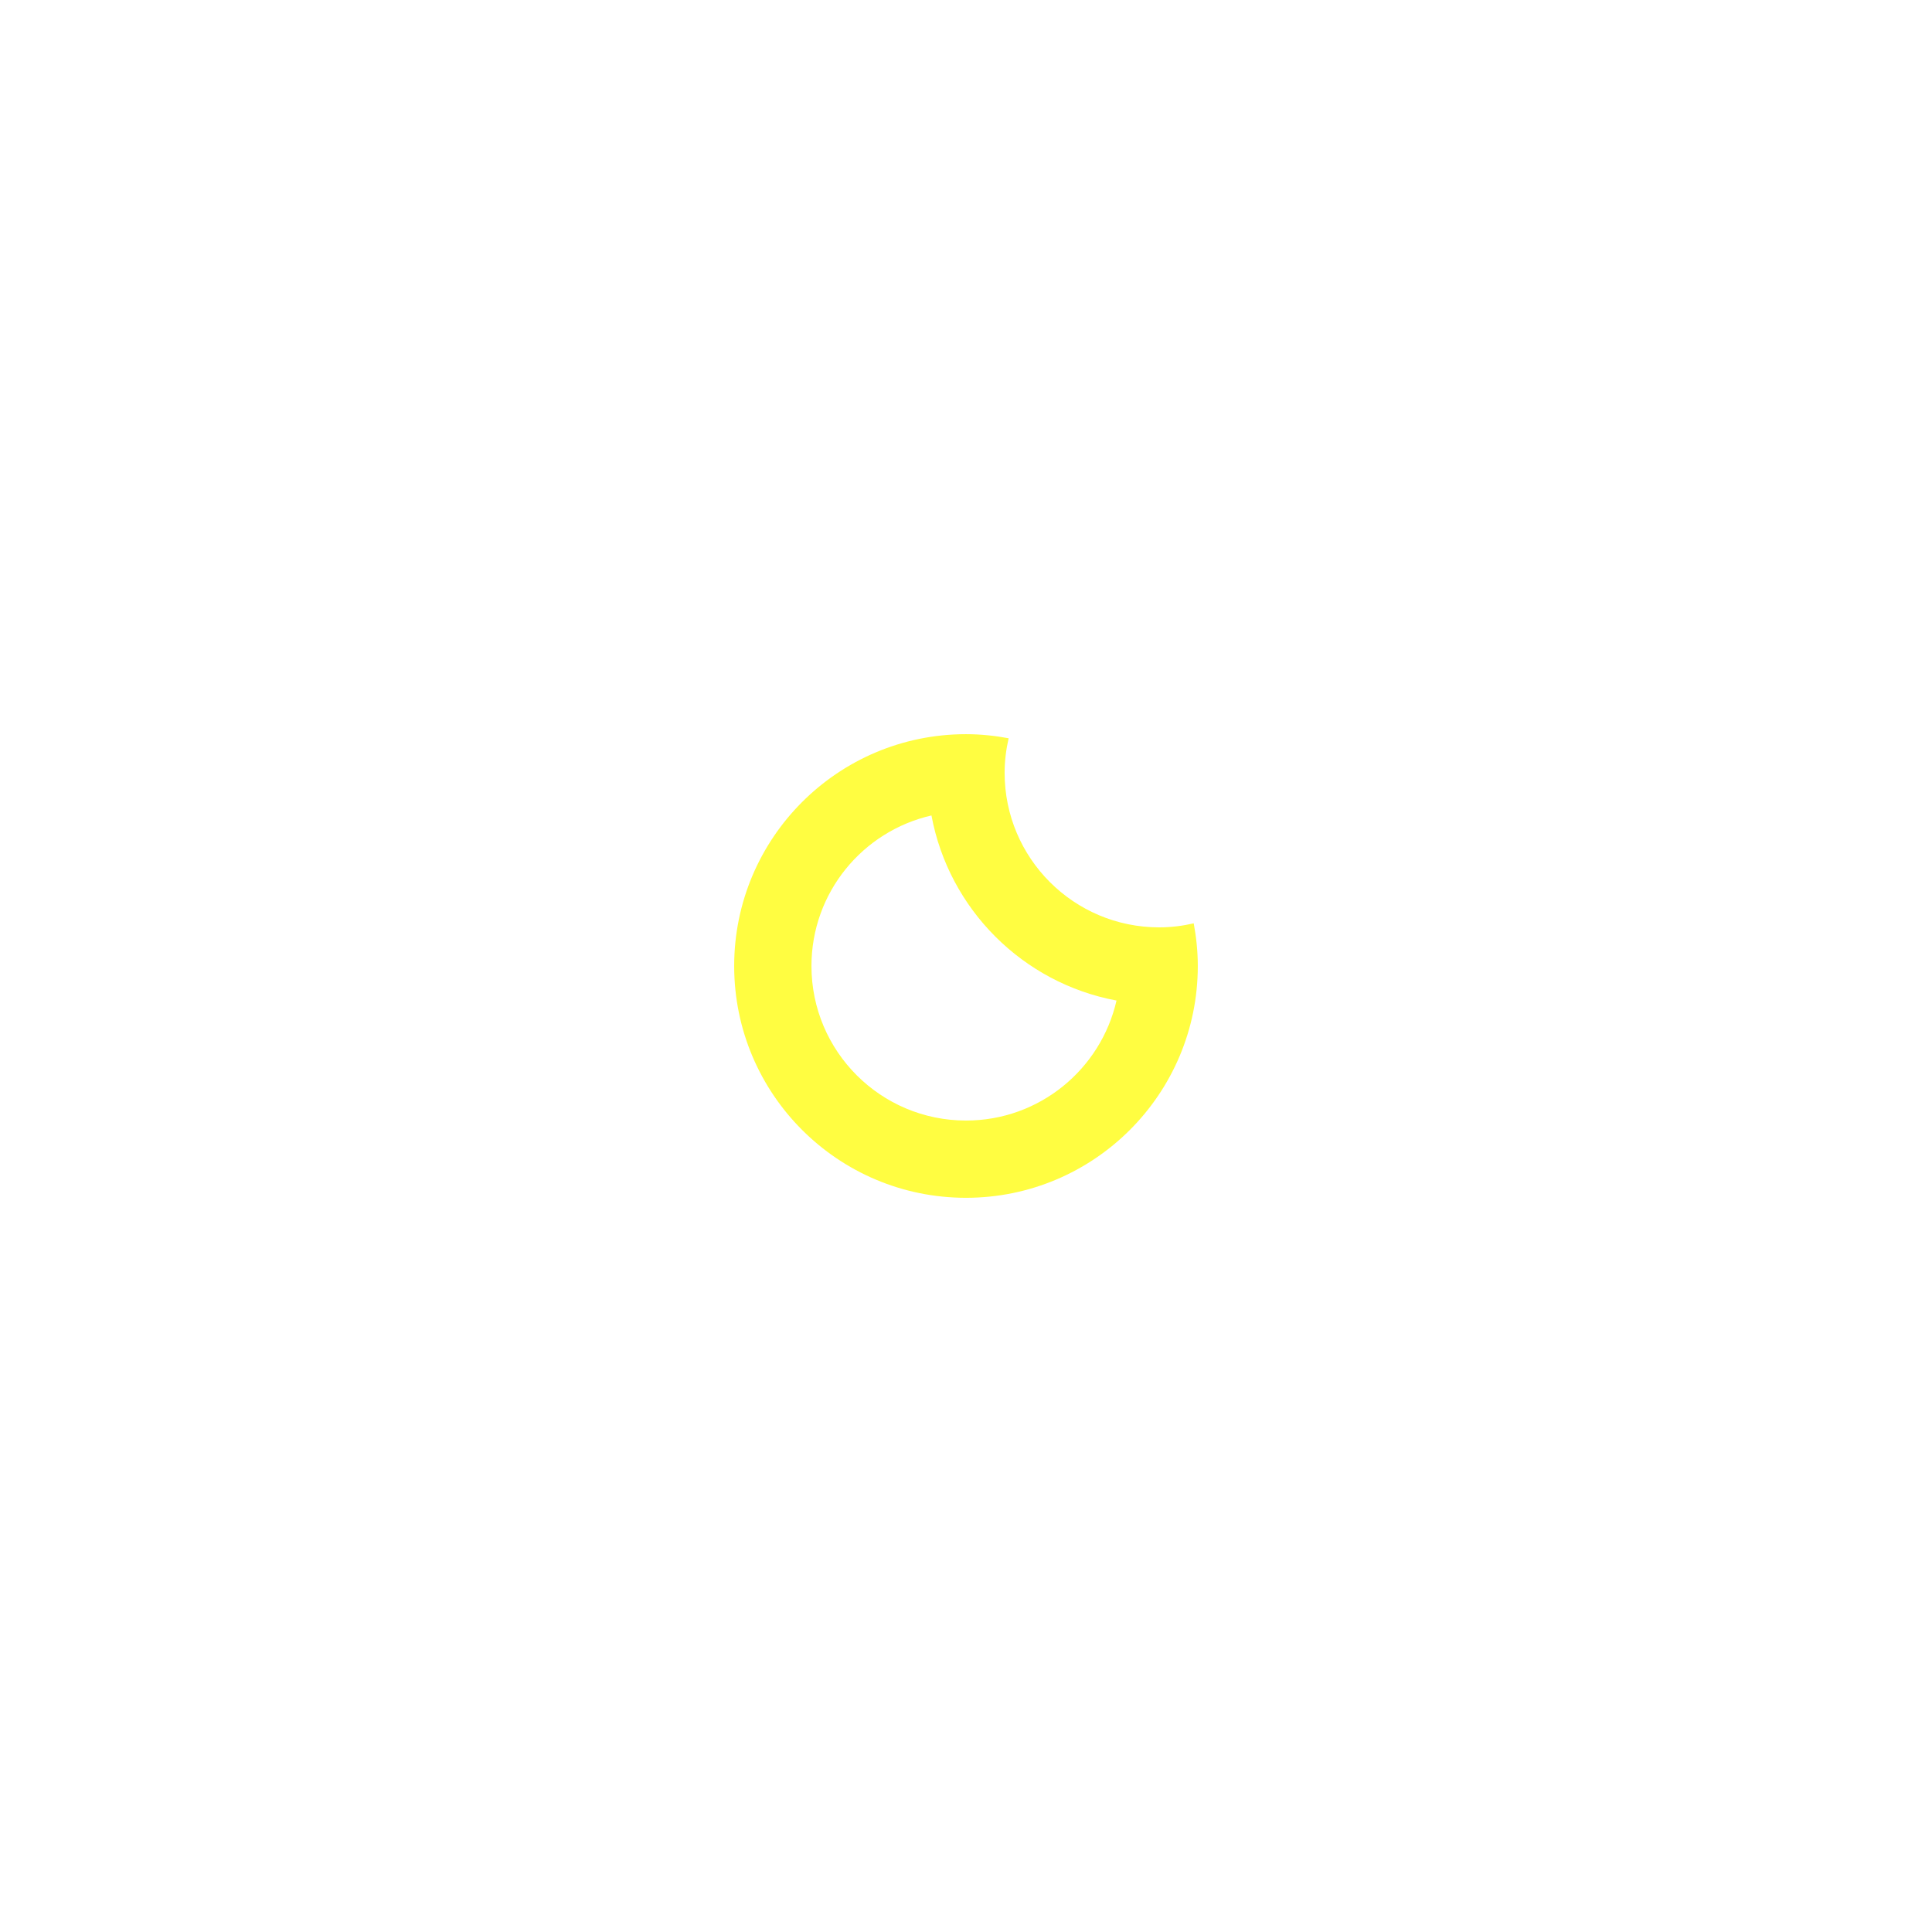
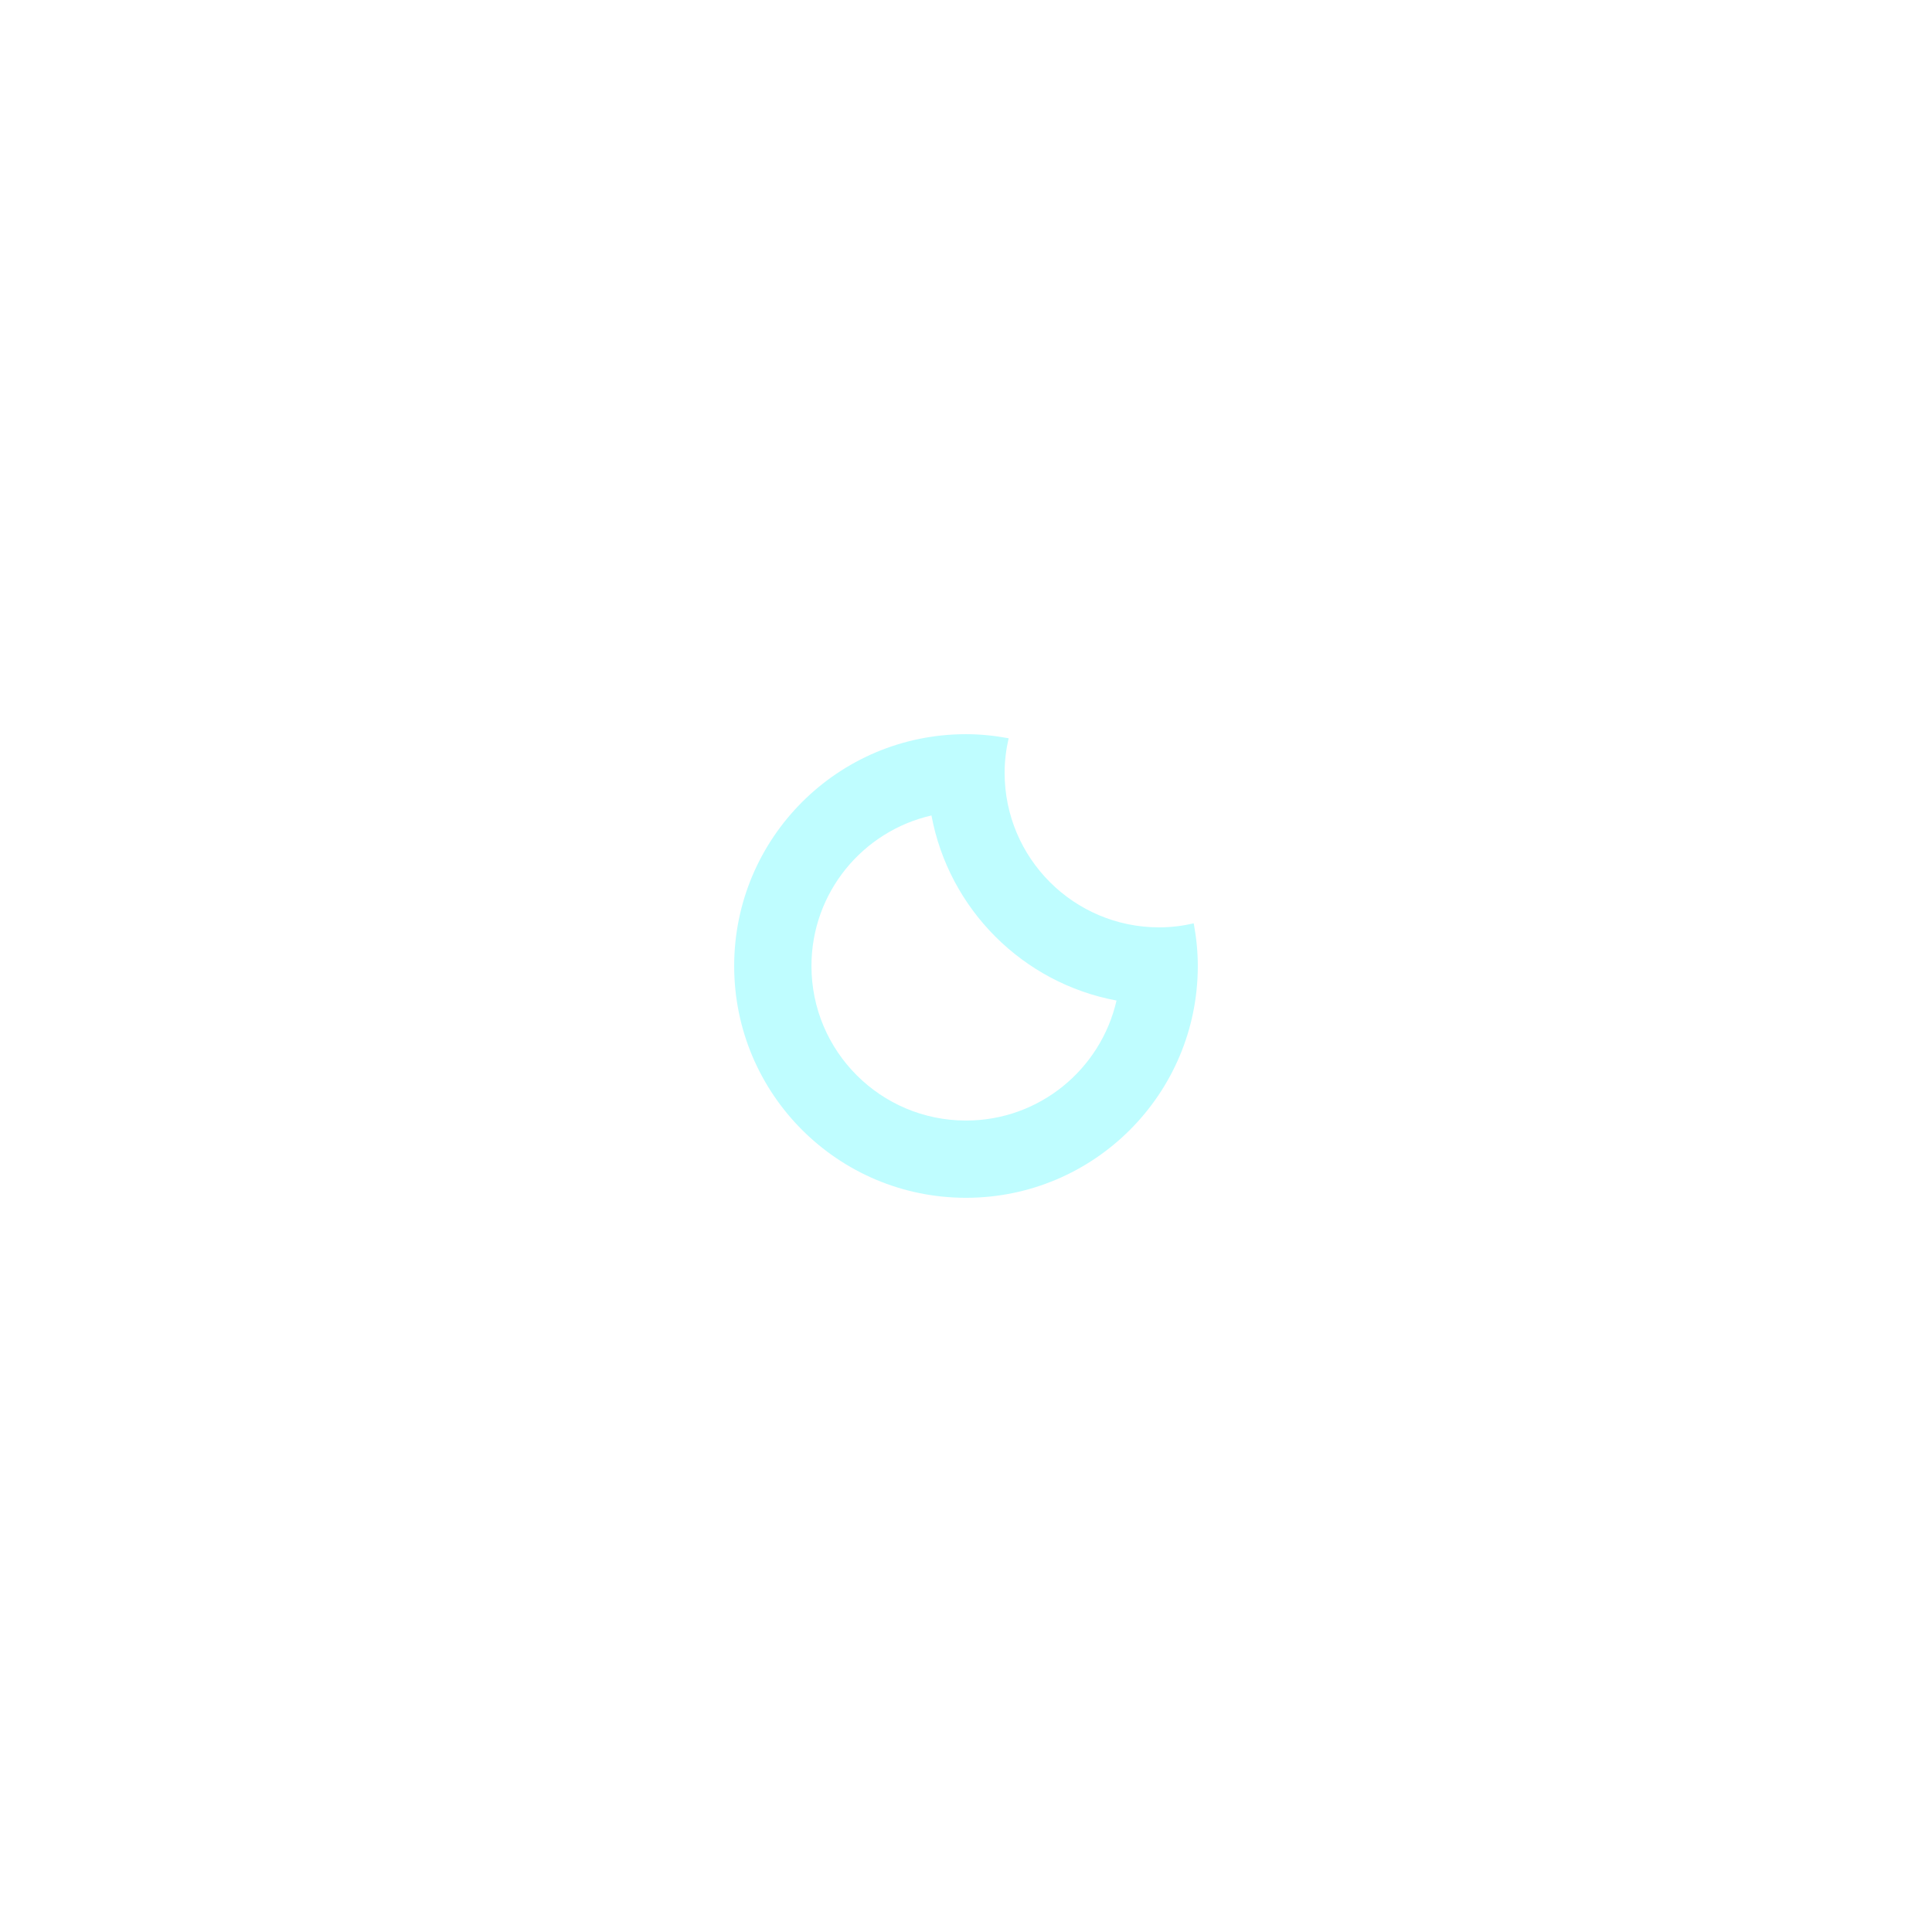
- <svg xmlns="http://www.w3.org/2000/svg" version="1.1" id="Layer_1" x="0px" y="0px" width="130px" height="130px" viewBox="0 0 100 100" enable-background="new 0 0 100 100" xml:space="preserve">
-   <path fill-rule="evenodd" fill="#fffd41" clip-rule="evenodd" d="M50,61.998c-6.627,0-11.999-5.372-11.999-11.998  c0-6.627,5.372-11.999,11.999-11.999c0.755,0,1.491,0.078,2.207,0.212c-0.132,0.576-0.208,1.173-0.208,1.788  c0,4.418,3.582,7.999,8,7.999c0.615,0,1.212-0.076,1.788-0.208c0.133,0.717,0.211,1.452,0.211,2.208  C61.998,56.626,56.626,61.998,50,61.998z M48.212,42.208c-3.556,0.813-6.211,3.989-6.211,7.792c0,4.417,3.581,7.999,7.999,7.999  c3.802,0,6.978-2.655,7.791-6.211C52.937,50.884,49.115,47.062,48.212,42.208z" />
+ <svg xmlns="http://www.w3.org/2000/svg" version="1.1" id="Layer_1" x="0px" y="0px" width="150px" height="150px" viewBox="0 0 100 100" enable-background="new 0 0 100 100" xml:space="preserve">
+   <path fill-rule="evenodd" fill="rgb(191, 253, 255)" clip-rule="evenodd" d="M50,61.998c-6.627,0-11.999-5.372-11.999-11.998  c0-6.627,5.372-11.999,11.999-11.999c0.755,0,1.491,0.078,2.207,0.212c-0.132,0.576-0.208,1.173-0.208,1.788  c0,4.418,3.582,7.999,8,7.999c0.615,0,1.212-0.076,1.788-0.208c0.133,0.717,0.211,1.452,0.211,2.208  C61.998,56.626,56.626,61.998,50,61.998z M48.212,42.208c-3.556,0.813-6.211,3.989-6.211,7.792c0,4.417,3.581,7.999,7.999,7.999  c3.802,0,6.978-2.655,7.791-6.211C52.937,50.884,49.115,47.062,48.212,42.208z" />
</svg>
